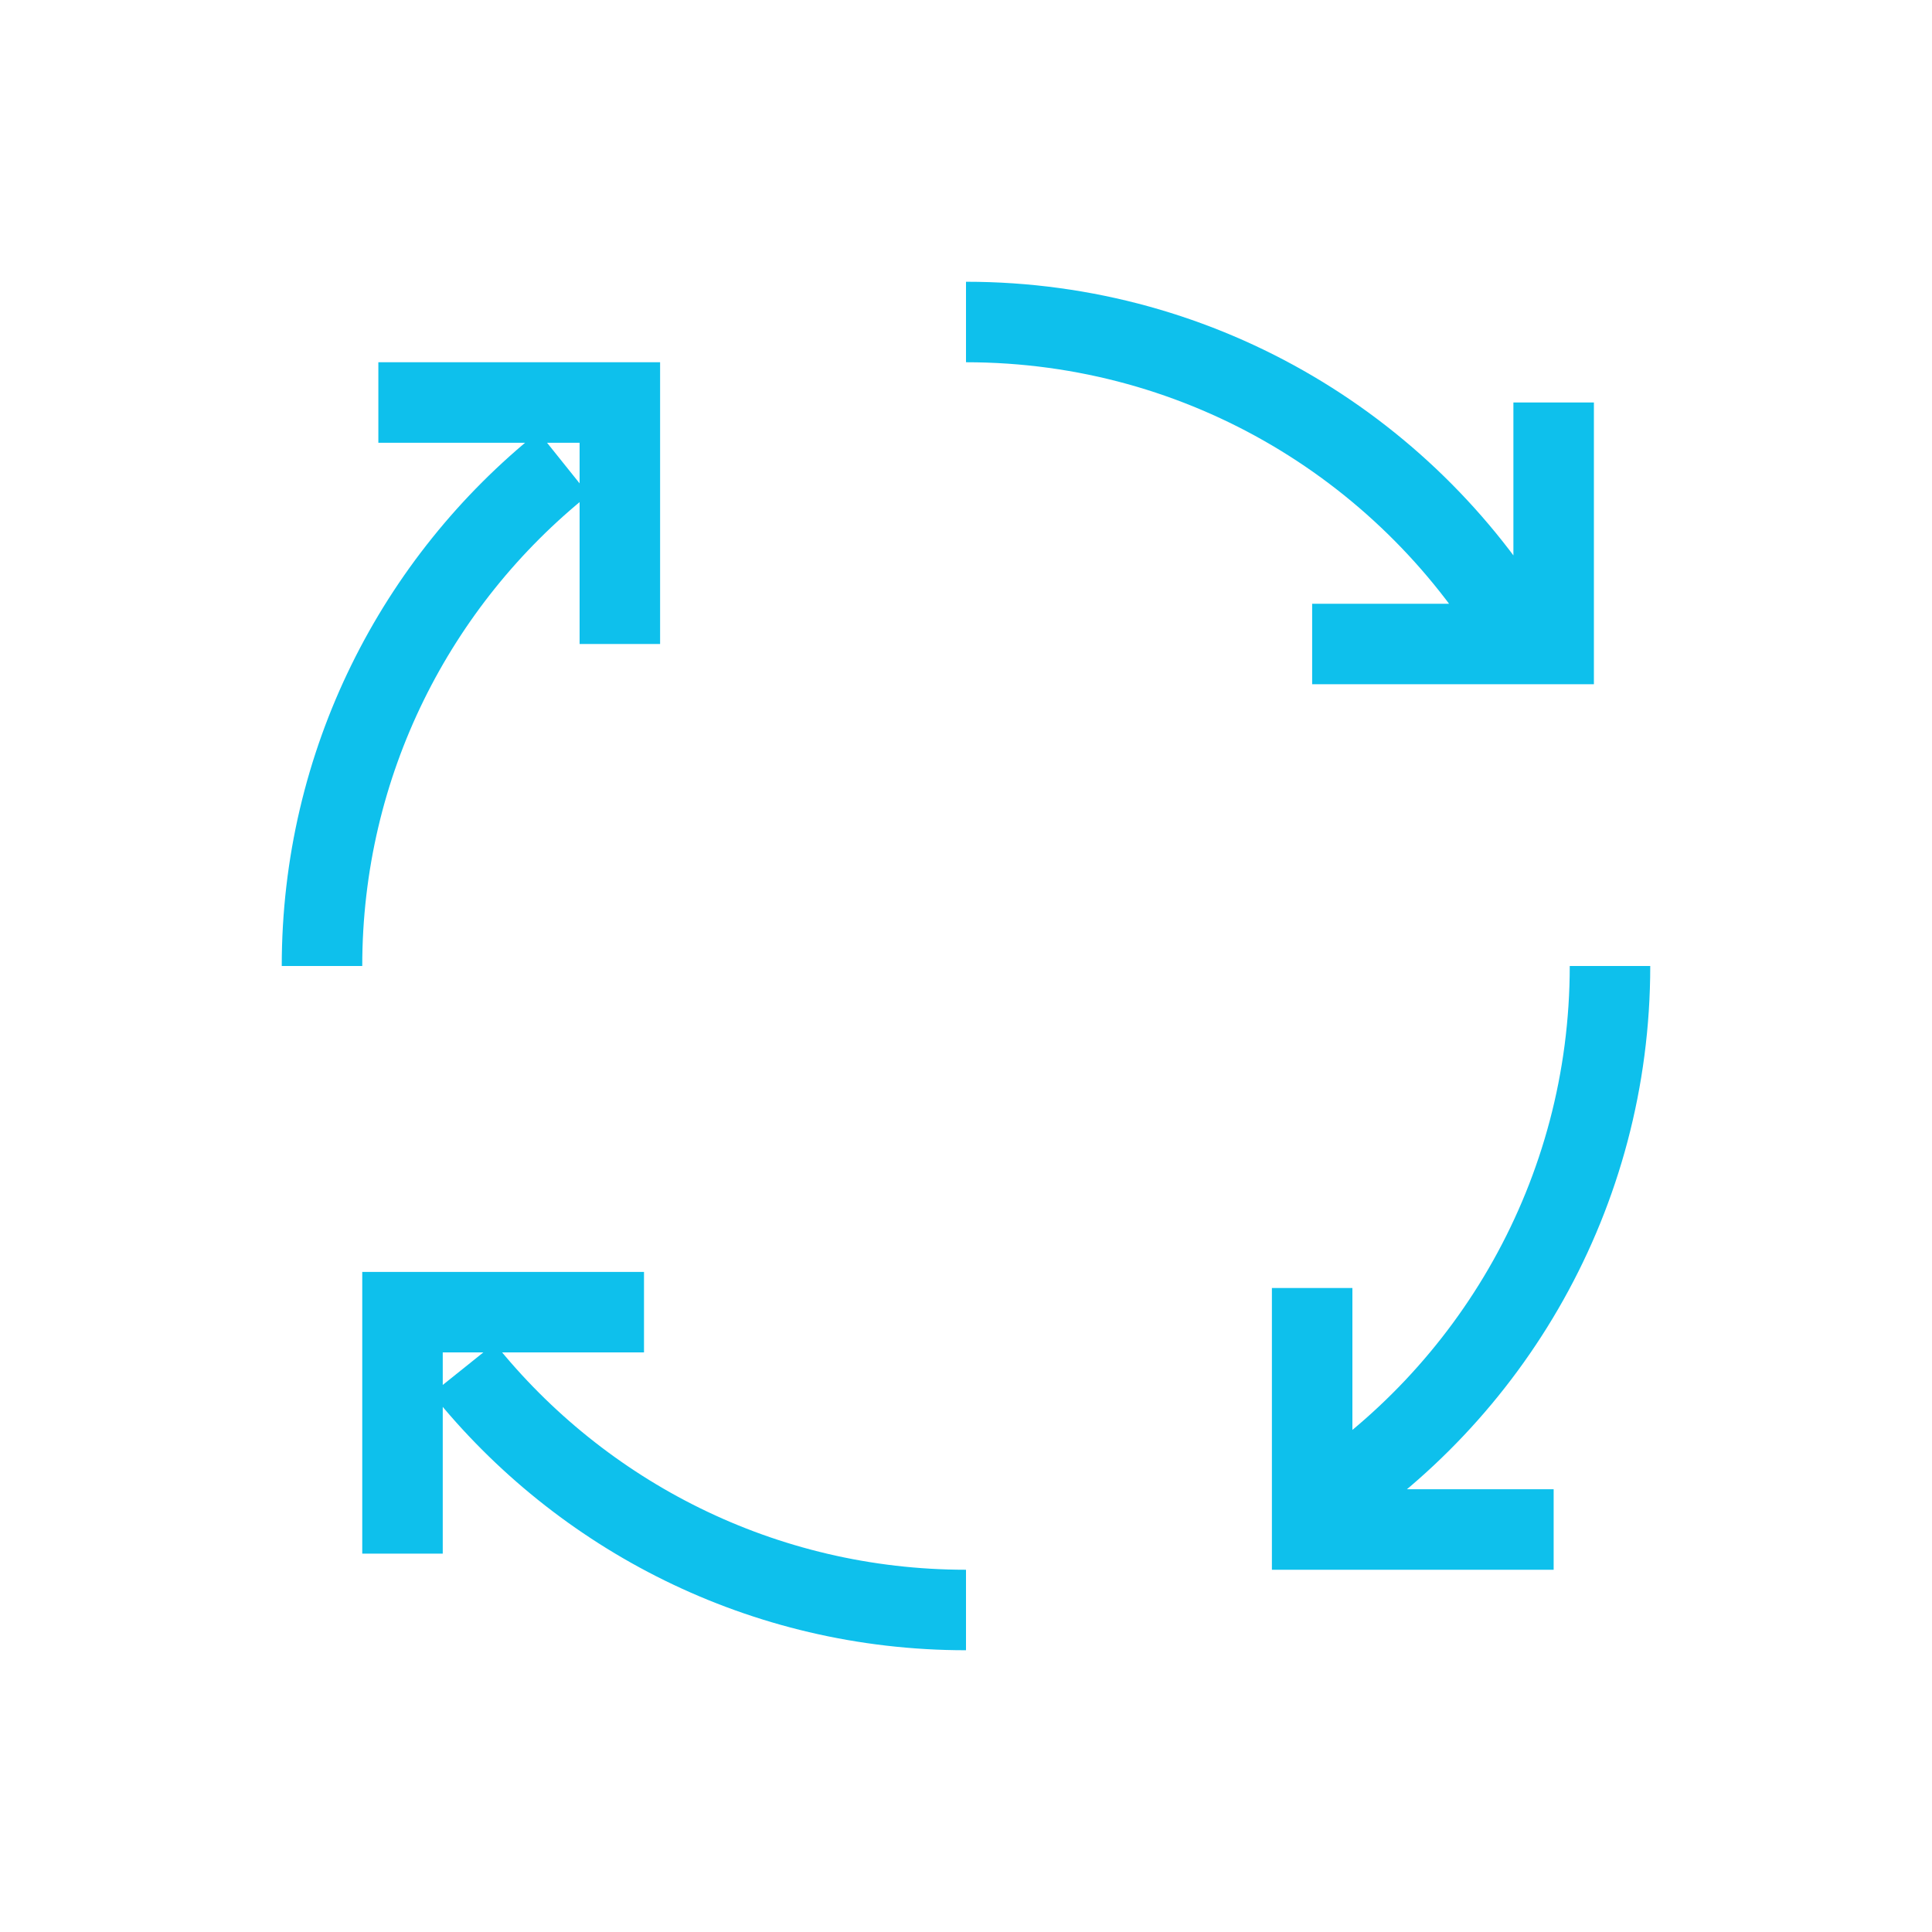
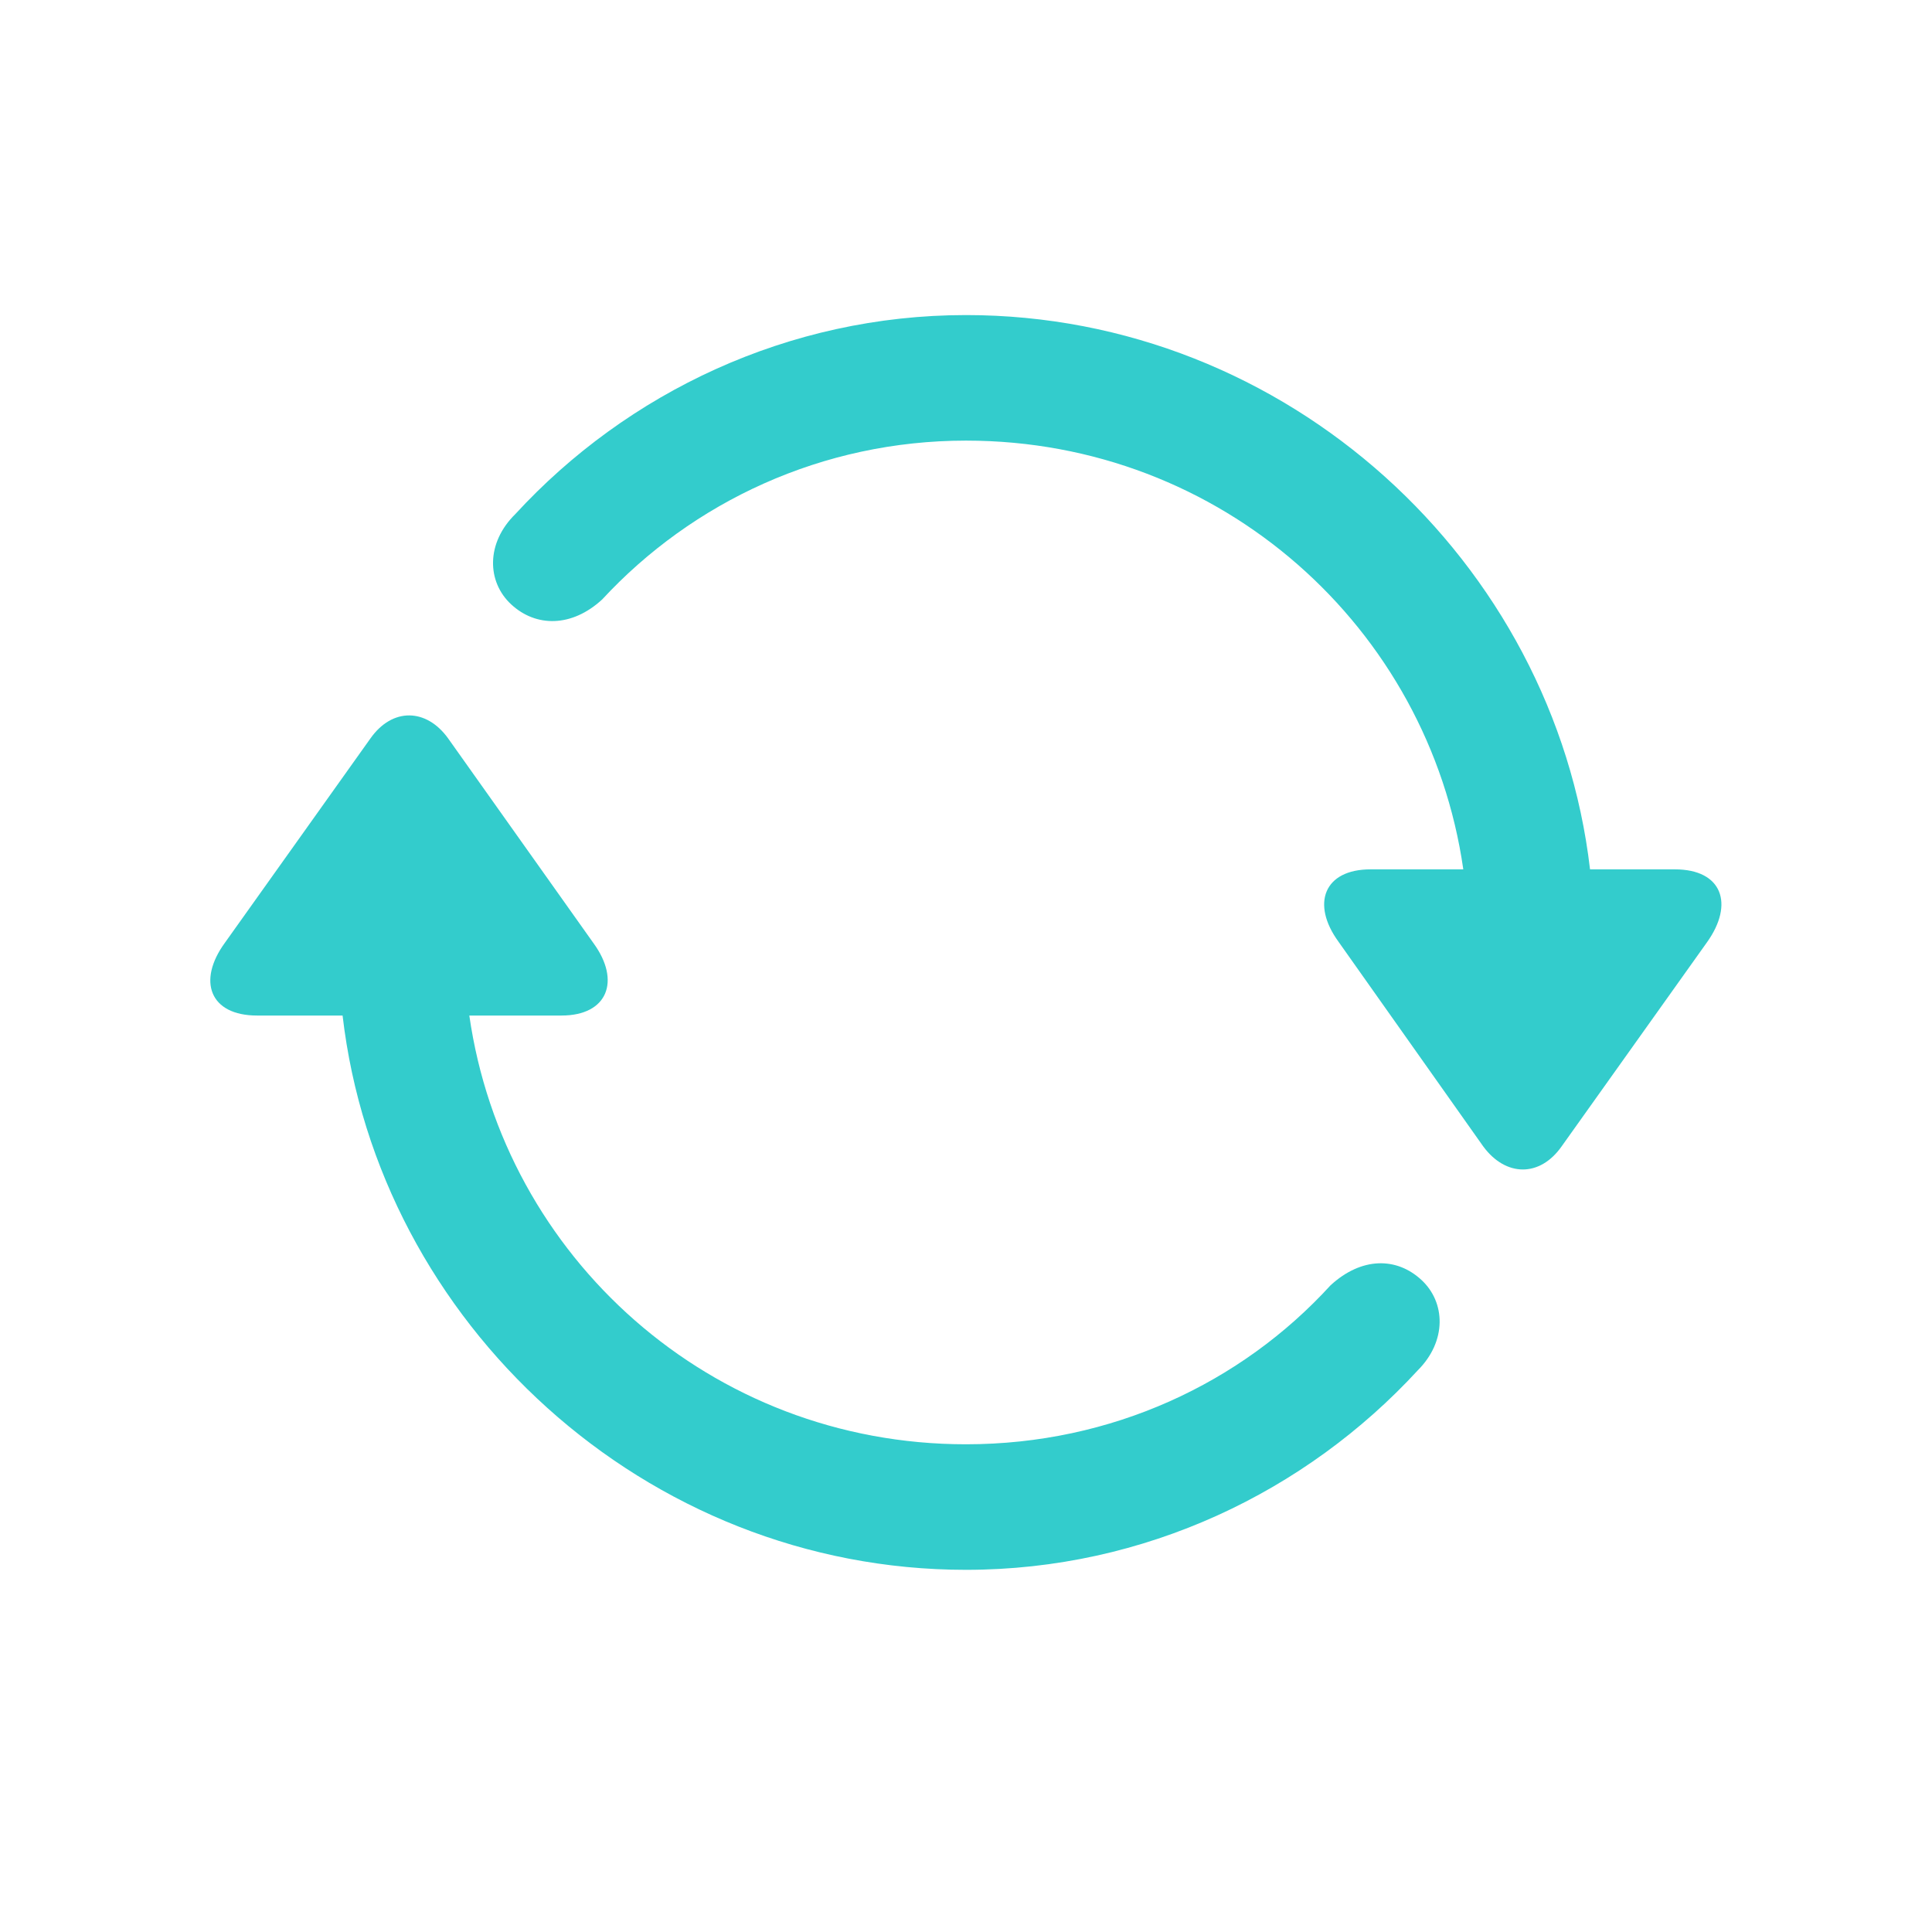
- <svg xmlns="http://www.w3.org/2000/svg" width="64px" height="64px" viewBox="0 0 24.00 24.00" fill="none" stroke="#25b7cb">
-   <g id="SVGRepo_bgCarrier" strokeWidth="0" />
-   <g id="SVGRepo_tracerCarrier" strokeLinecap="round" strokeLinejoin="round" />
-   <g id="SVGRepo_iconCarrier">
-                 {" "}
-                 <path d="M12 20C9.474 20 7.221 18.829 5.755 17M12 4C14.961 4 17.547 5.609 18.93 8M4 12C4 9.474 5.171 7.221 7 5.755M20 12C20 14.834 18.526 17.324 16.304 18.745M19.3 5V8H16.3M8 16.3H5V19.3M16.3 16V19H19.3M4.7 5H7.7V8" stroke="#0ec0ec" strokeWidth="1.104" strokeLinecap="round" strokeLinejoin="round" />{" "}
-               </g>
+ <svg xmlns="http://www.w3.org/2000/svg" width="50" height="50" viewBox="0 0 50 50" fill="none">
+   <path d="M43.347 22.499H41.15C40.224 14.542 33.318 8.154 25 8.154C20.401 8.154 16.227 10.163 13.339 13.302C12.57 14.056 12.601 15.06 13.229 15.641C13.872 16.237 14.798 16.237 15.583 15.515C17.922 12.988 21.28 11.403 25 11.403C31.623 11.403 36.975 16.253 37.87 22.499H35.468C34.26 22.499 33.93 23.394 34.637 24.367L38.388 29.672C38.968 30.456 39.847 30.472 40.412 29.672L44.179 24.383C44.885 23.394 44.571 22.499 43.347 22.499ZM6.653 26.282H8.866C9.792 34.239 16.698 40.627 25 40.627C29.63 40.627 33.805 38.602 36.693 35.463C37.446 34.71 37.414 33.705 36.787 33.125C36.143 32.528 35.233 32.528 34.432 33.266C32.125 35.793 28.767 37.378 25 37.378C18.392 37.378 13.041 32.528 12.146 26.282H14.532C15.724 26.282 16.07 25.387 15.363 24.414L11.597 19.109C11.032 18.325 10.153 18.309 9.588 19.109L5.821 24.398C5.099 25.387 5.429 26.282 6.653 26.282Z" fill="#33CCCC" />
</svg>
